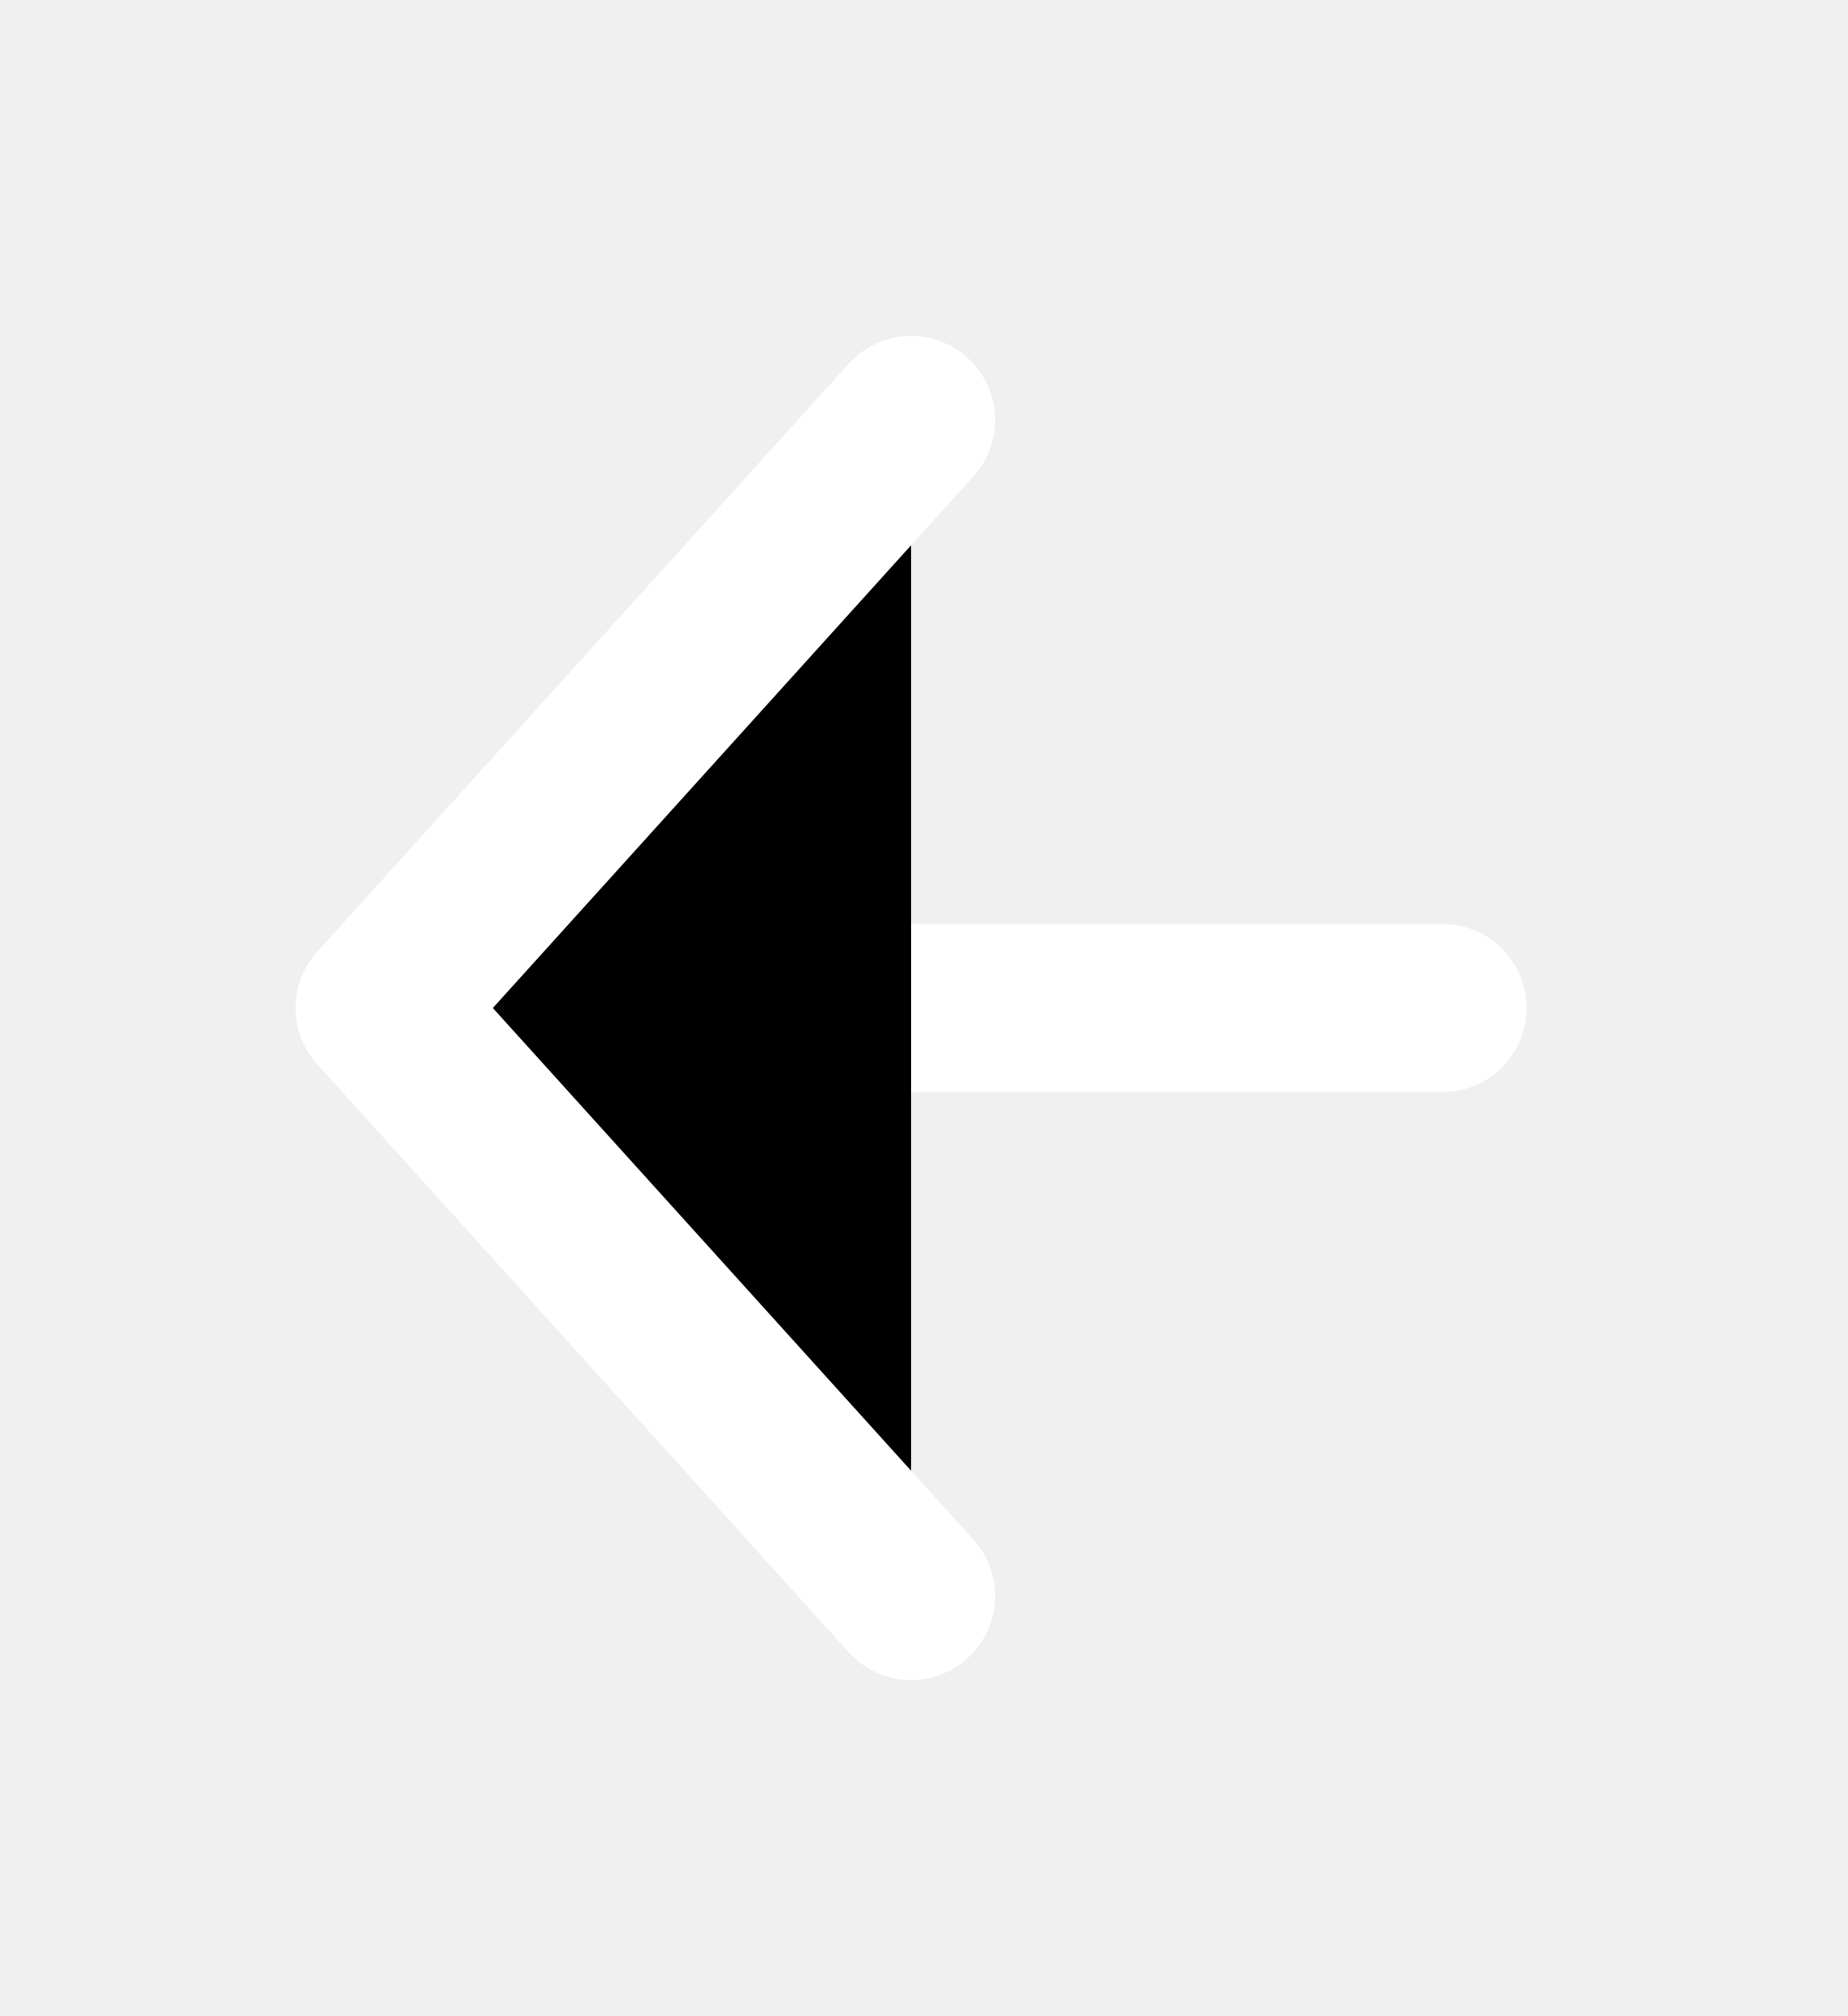
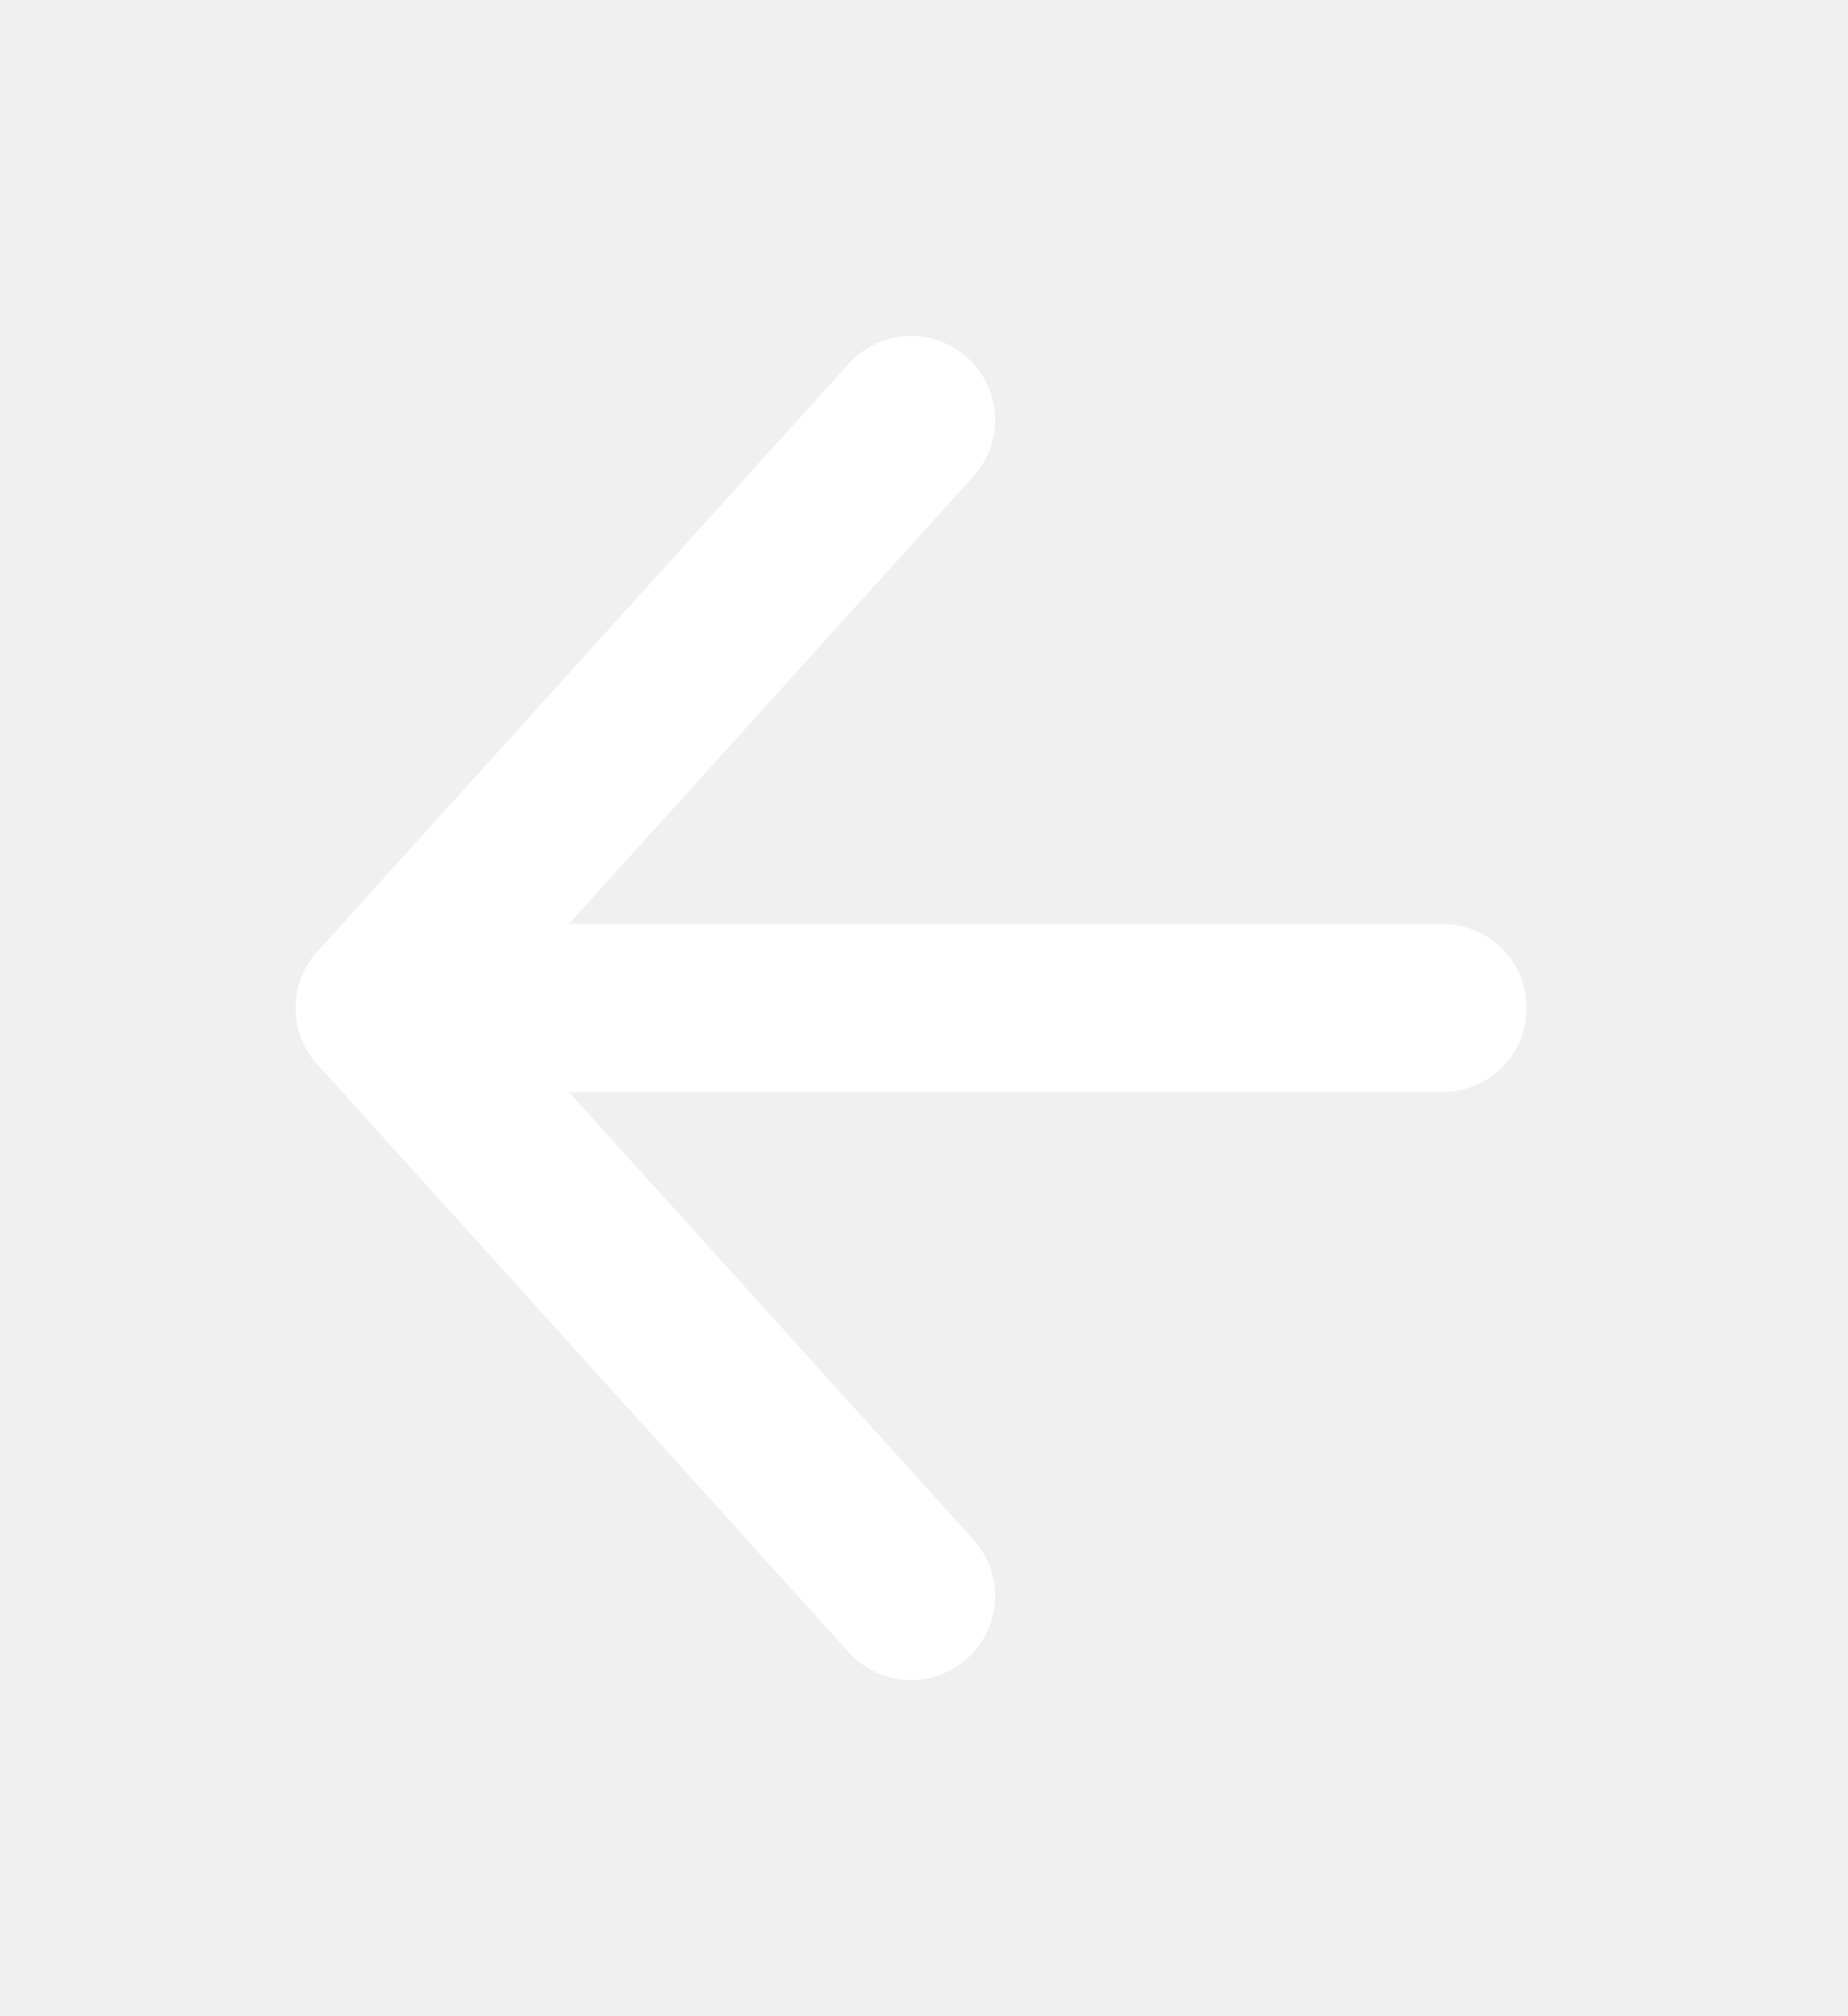
- <svg xmlns="http://www.w3.org/2000/svg" width="22" height="24" viewBox="0 0 22 24" fill="currentColor">
+ <svg xmlns="http://www.w3.org/2000/svg" width="22" height="24" viewBox="0 0 22 24" fill="none">
  <path d="M17.176 12H4.52" stroke="white" stroke-width="2" stroke-linecap="round" stroke-linejoin="round" />
  <path d="M10.848 19L4.52 12L10.848 5" stroke="white" stroke-width="2" stroke-linecap="round" stroke-linejoin="round" />
</svg>
